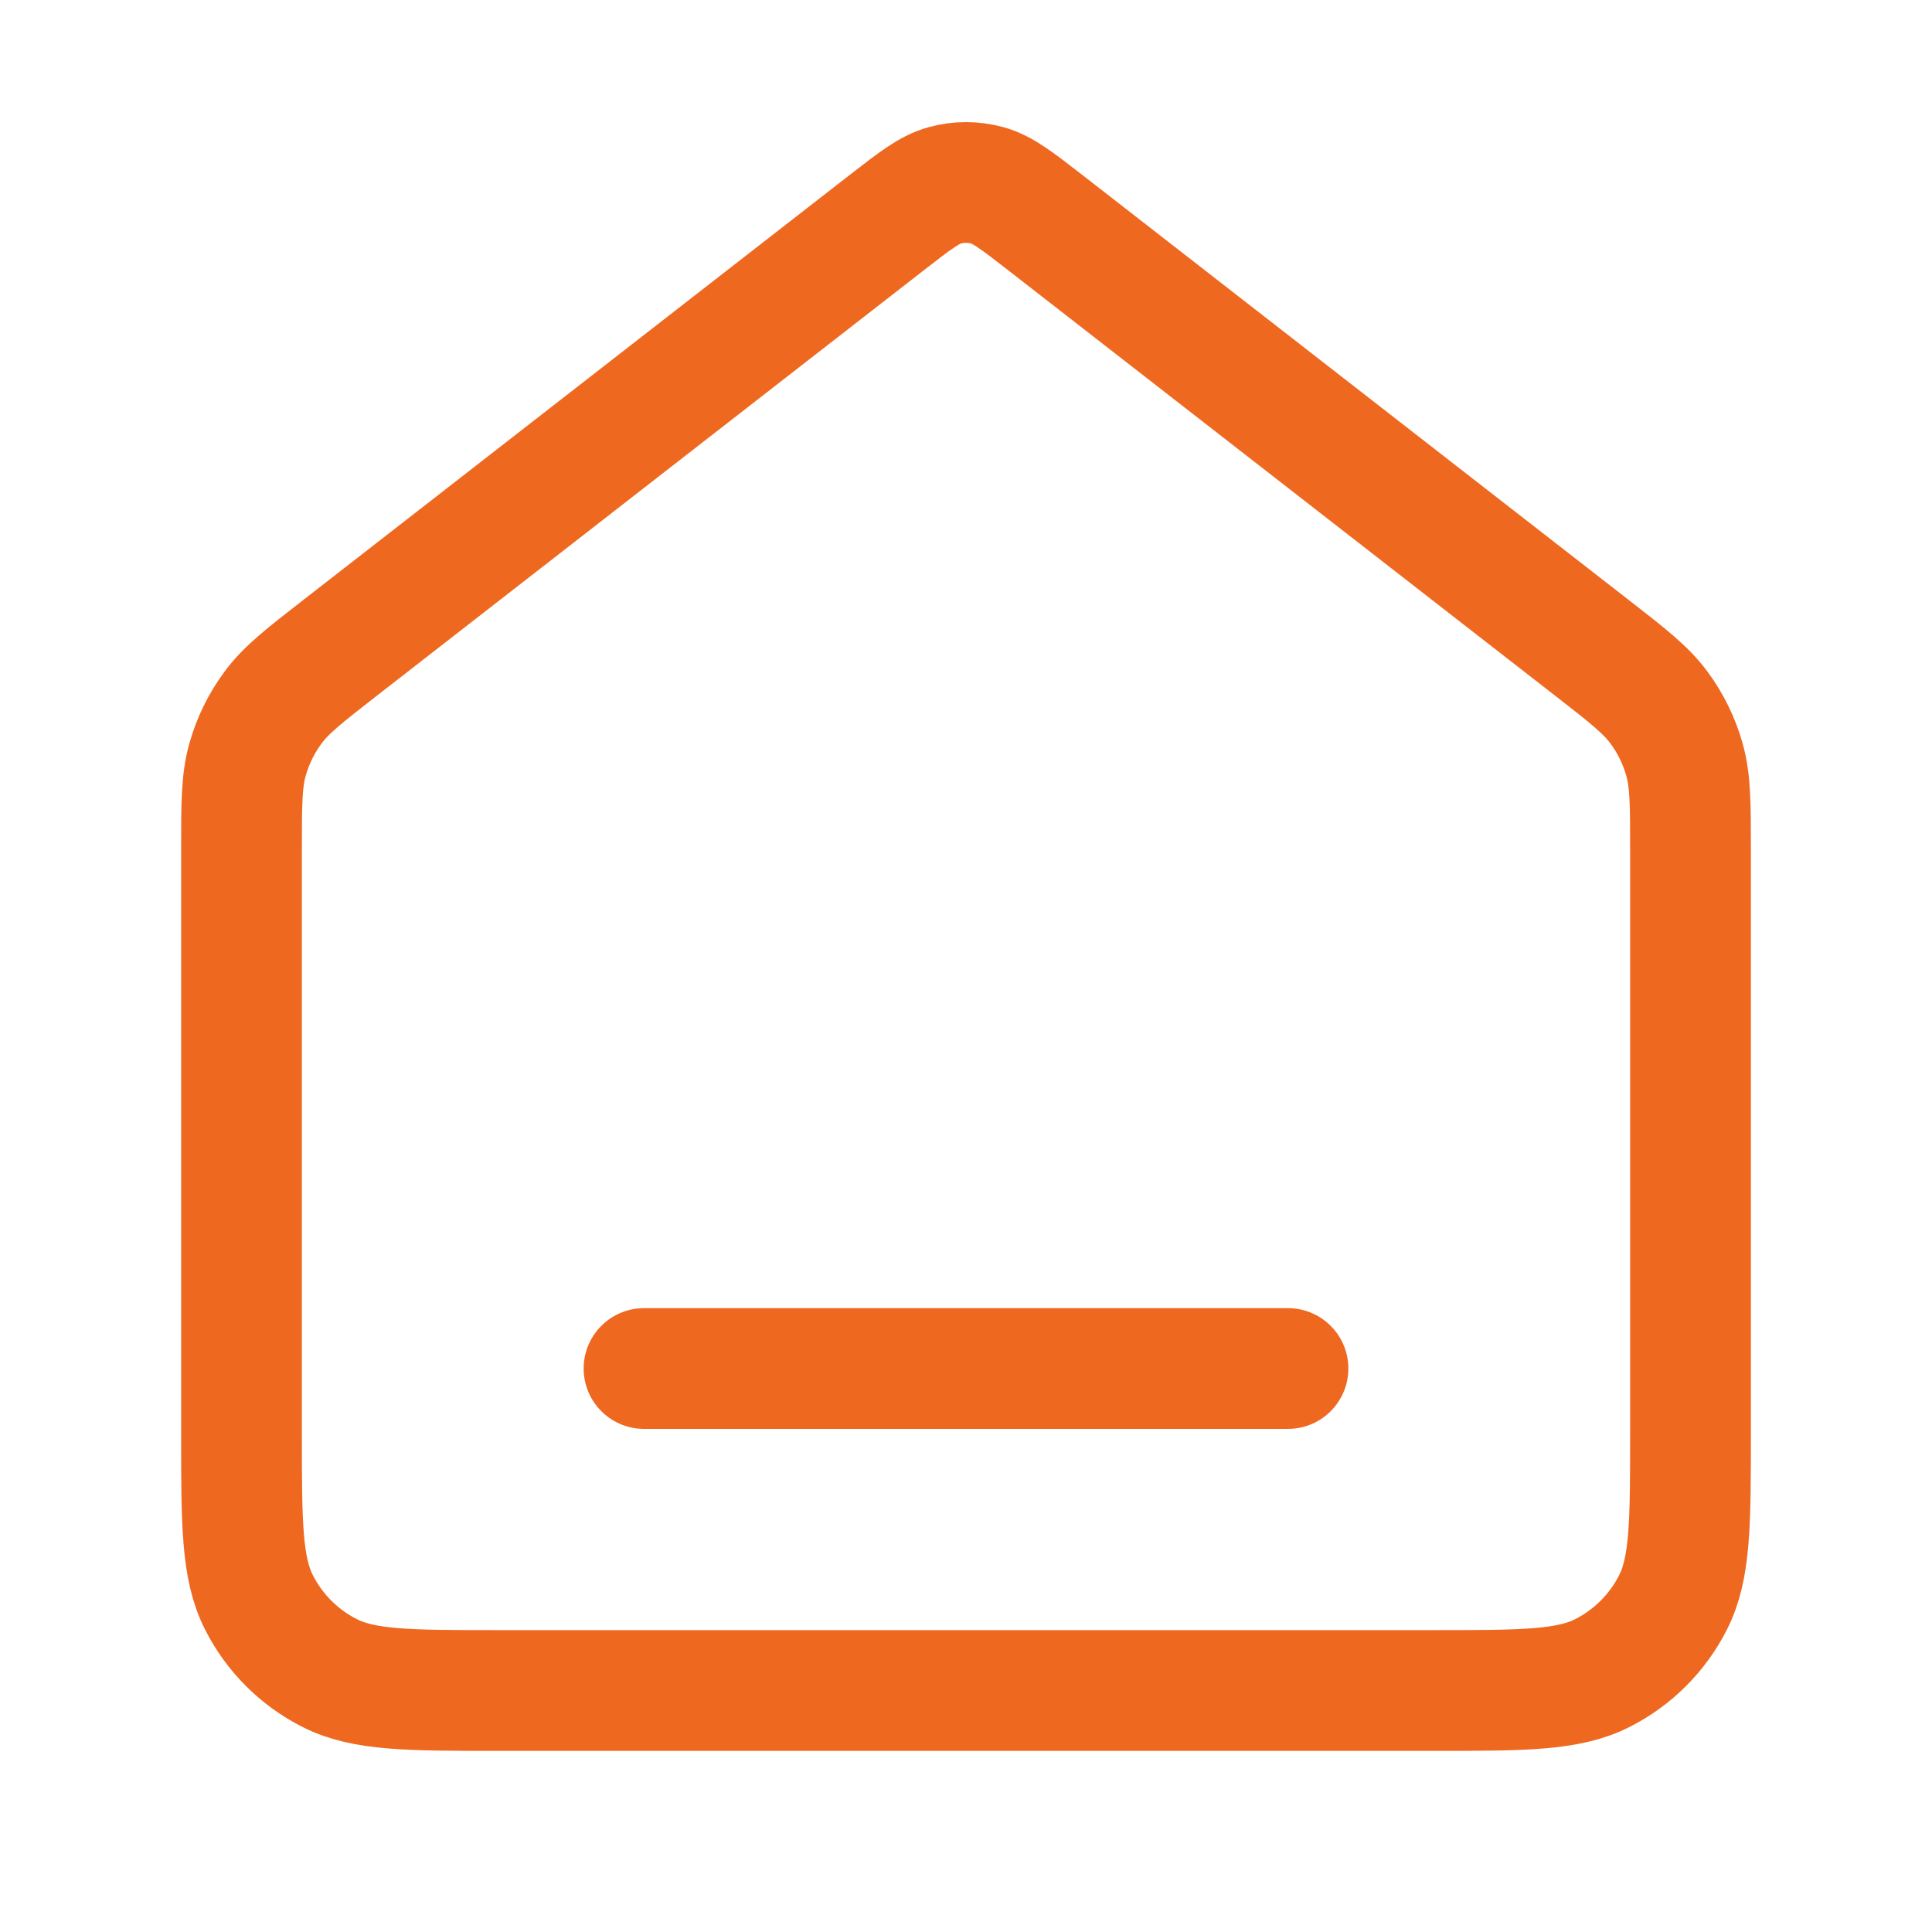
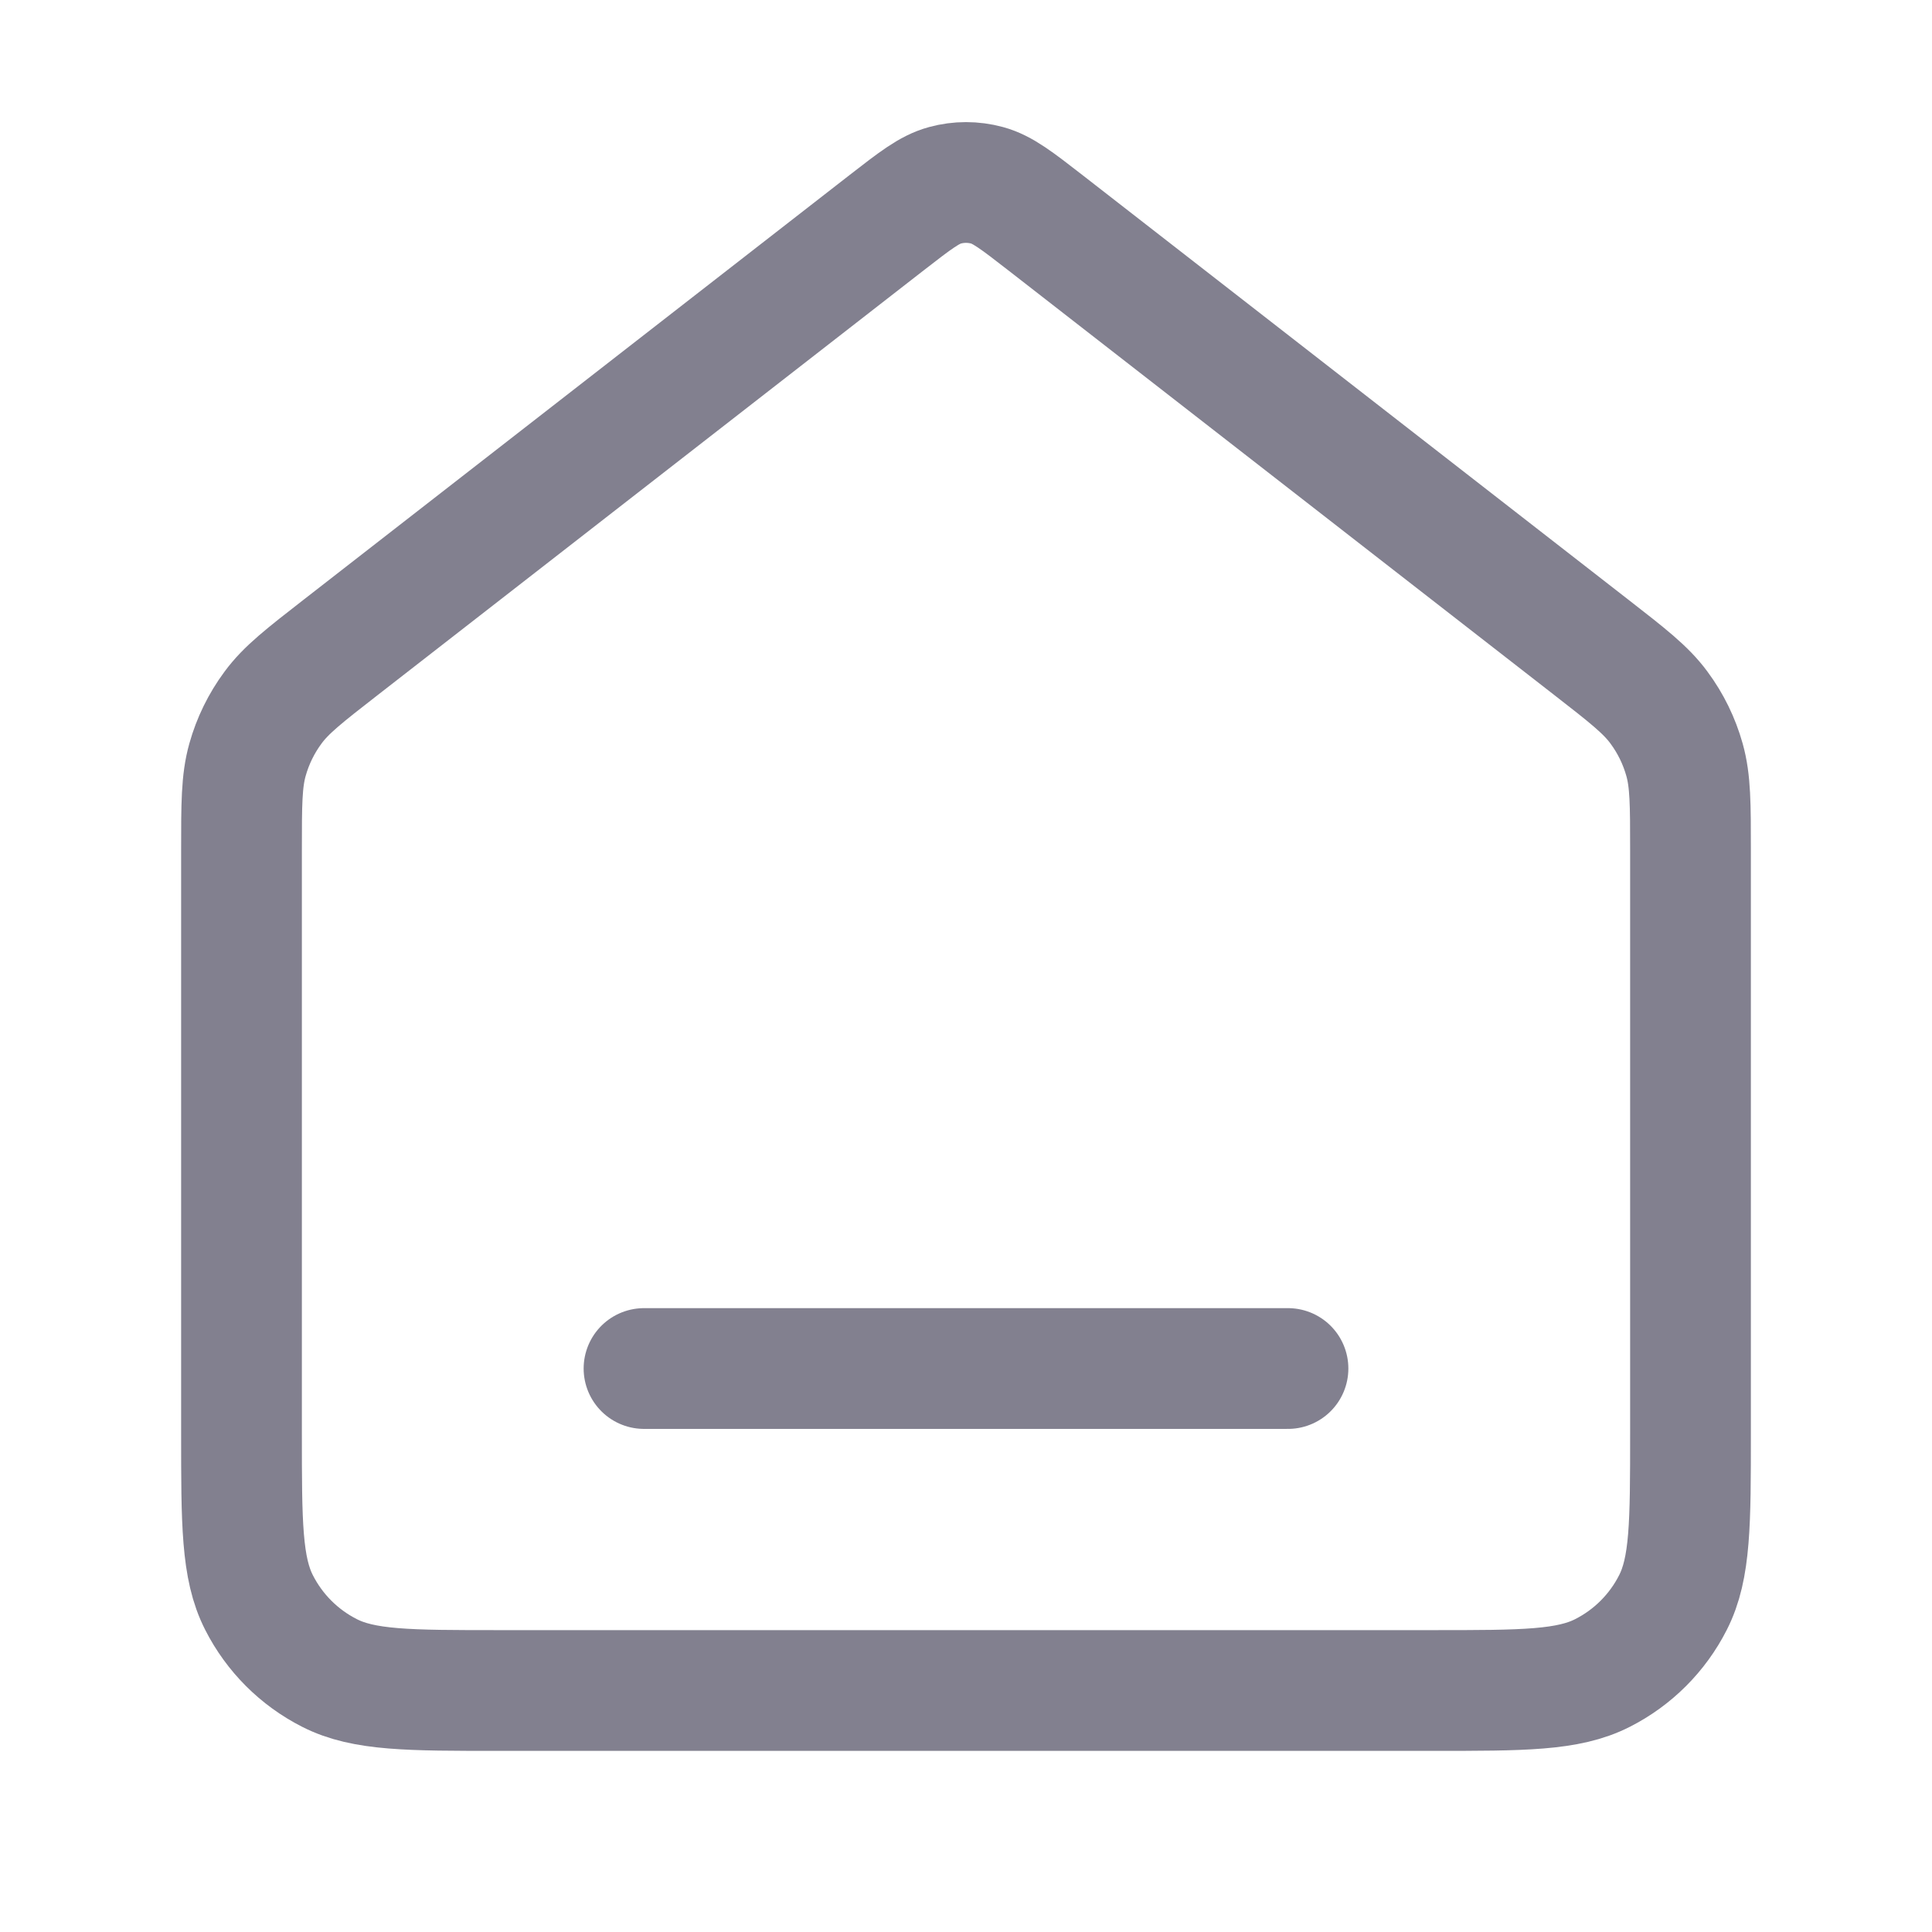
<svg xmlns="http://www.w3.org/2000/svg" width="32" height="32" viewBox="0 0 32 32" fill="none">
-   <path d="M10.667 22.667H21.333M14.69 3.685L5.647 10.719C5.043 11.189 4.74 11.424 4.523 11.719C4.33 11.979 4.186 12.273 4.099 12.585C4 12.938 4 13.321 4 14.087V23.733C4 25.227 4 25.974 4.291 26.544C4.546 27.046 4.954 27.454 5.456 27.709C6.026 28 6.773 28 8.267 28H23.733C25.227 28 25.974 28 26.544 27.709C27.046 27.454 27.454 27.046 27.709 26.544C28 25.974 28 25.227 28 23.733V14.087C28 13.321 28 12.938 27.901 12.585C27.814 12.273 27.67 11.979 27.477 11.719C27.26 11.424 26.957 11.189 26.353 10.719L17.31 3.685C16.841 3.321 16.607 3.139 16.349 3.069C16.12 3.007 15.88 3.007 15.652 3.069C15.393 3.139 15.159 3.321 14.69 3.685Z" stroke="#EF6820" stroke-width="2" stroke-linecap="round" stroke-linejoin="round" />
+   <path d="M10.667 22.667H21.333M14.69 3.685L5.647 10.719C5.043 11.189 4.74 11.424 4.523 11.719C4.33 11.979 4.186 12.273 4.099 12.585C4 12.938 4 13.321 4 14.087V23.733C4 25.227 4 25.974 4.291 26.544C4.546 27.046 4.954 27.454 5.456 27.709C6.026 28 6.773 28 8.267 28H23.733C25.227 28 25.974 28 26.544 27.709C27.046 27.454 27.454 27.046 27.709 26.544C28 25.974 28 25.227 28 23.733V14.087C28 13.321 28 12.938 27.901 12.585C27.814 12.273 27.67 11.979 27.477 11.719C27.26 11.424 26.957 11.189 26.353 10.719L17.31 3.685C16.841 3.321 16.607 3.139 16.349 3.069C16.12 3.007 15.88 3.007 15.652 3.069C15.393 3.139 15.159 3.321 14.69 3.685Z" stroke="#82808F" stroke-width="2" stroke-linecap="round" stroke-linejoin="round" />
</svg>
